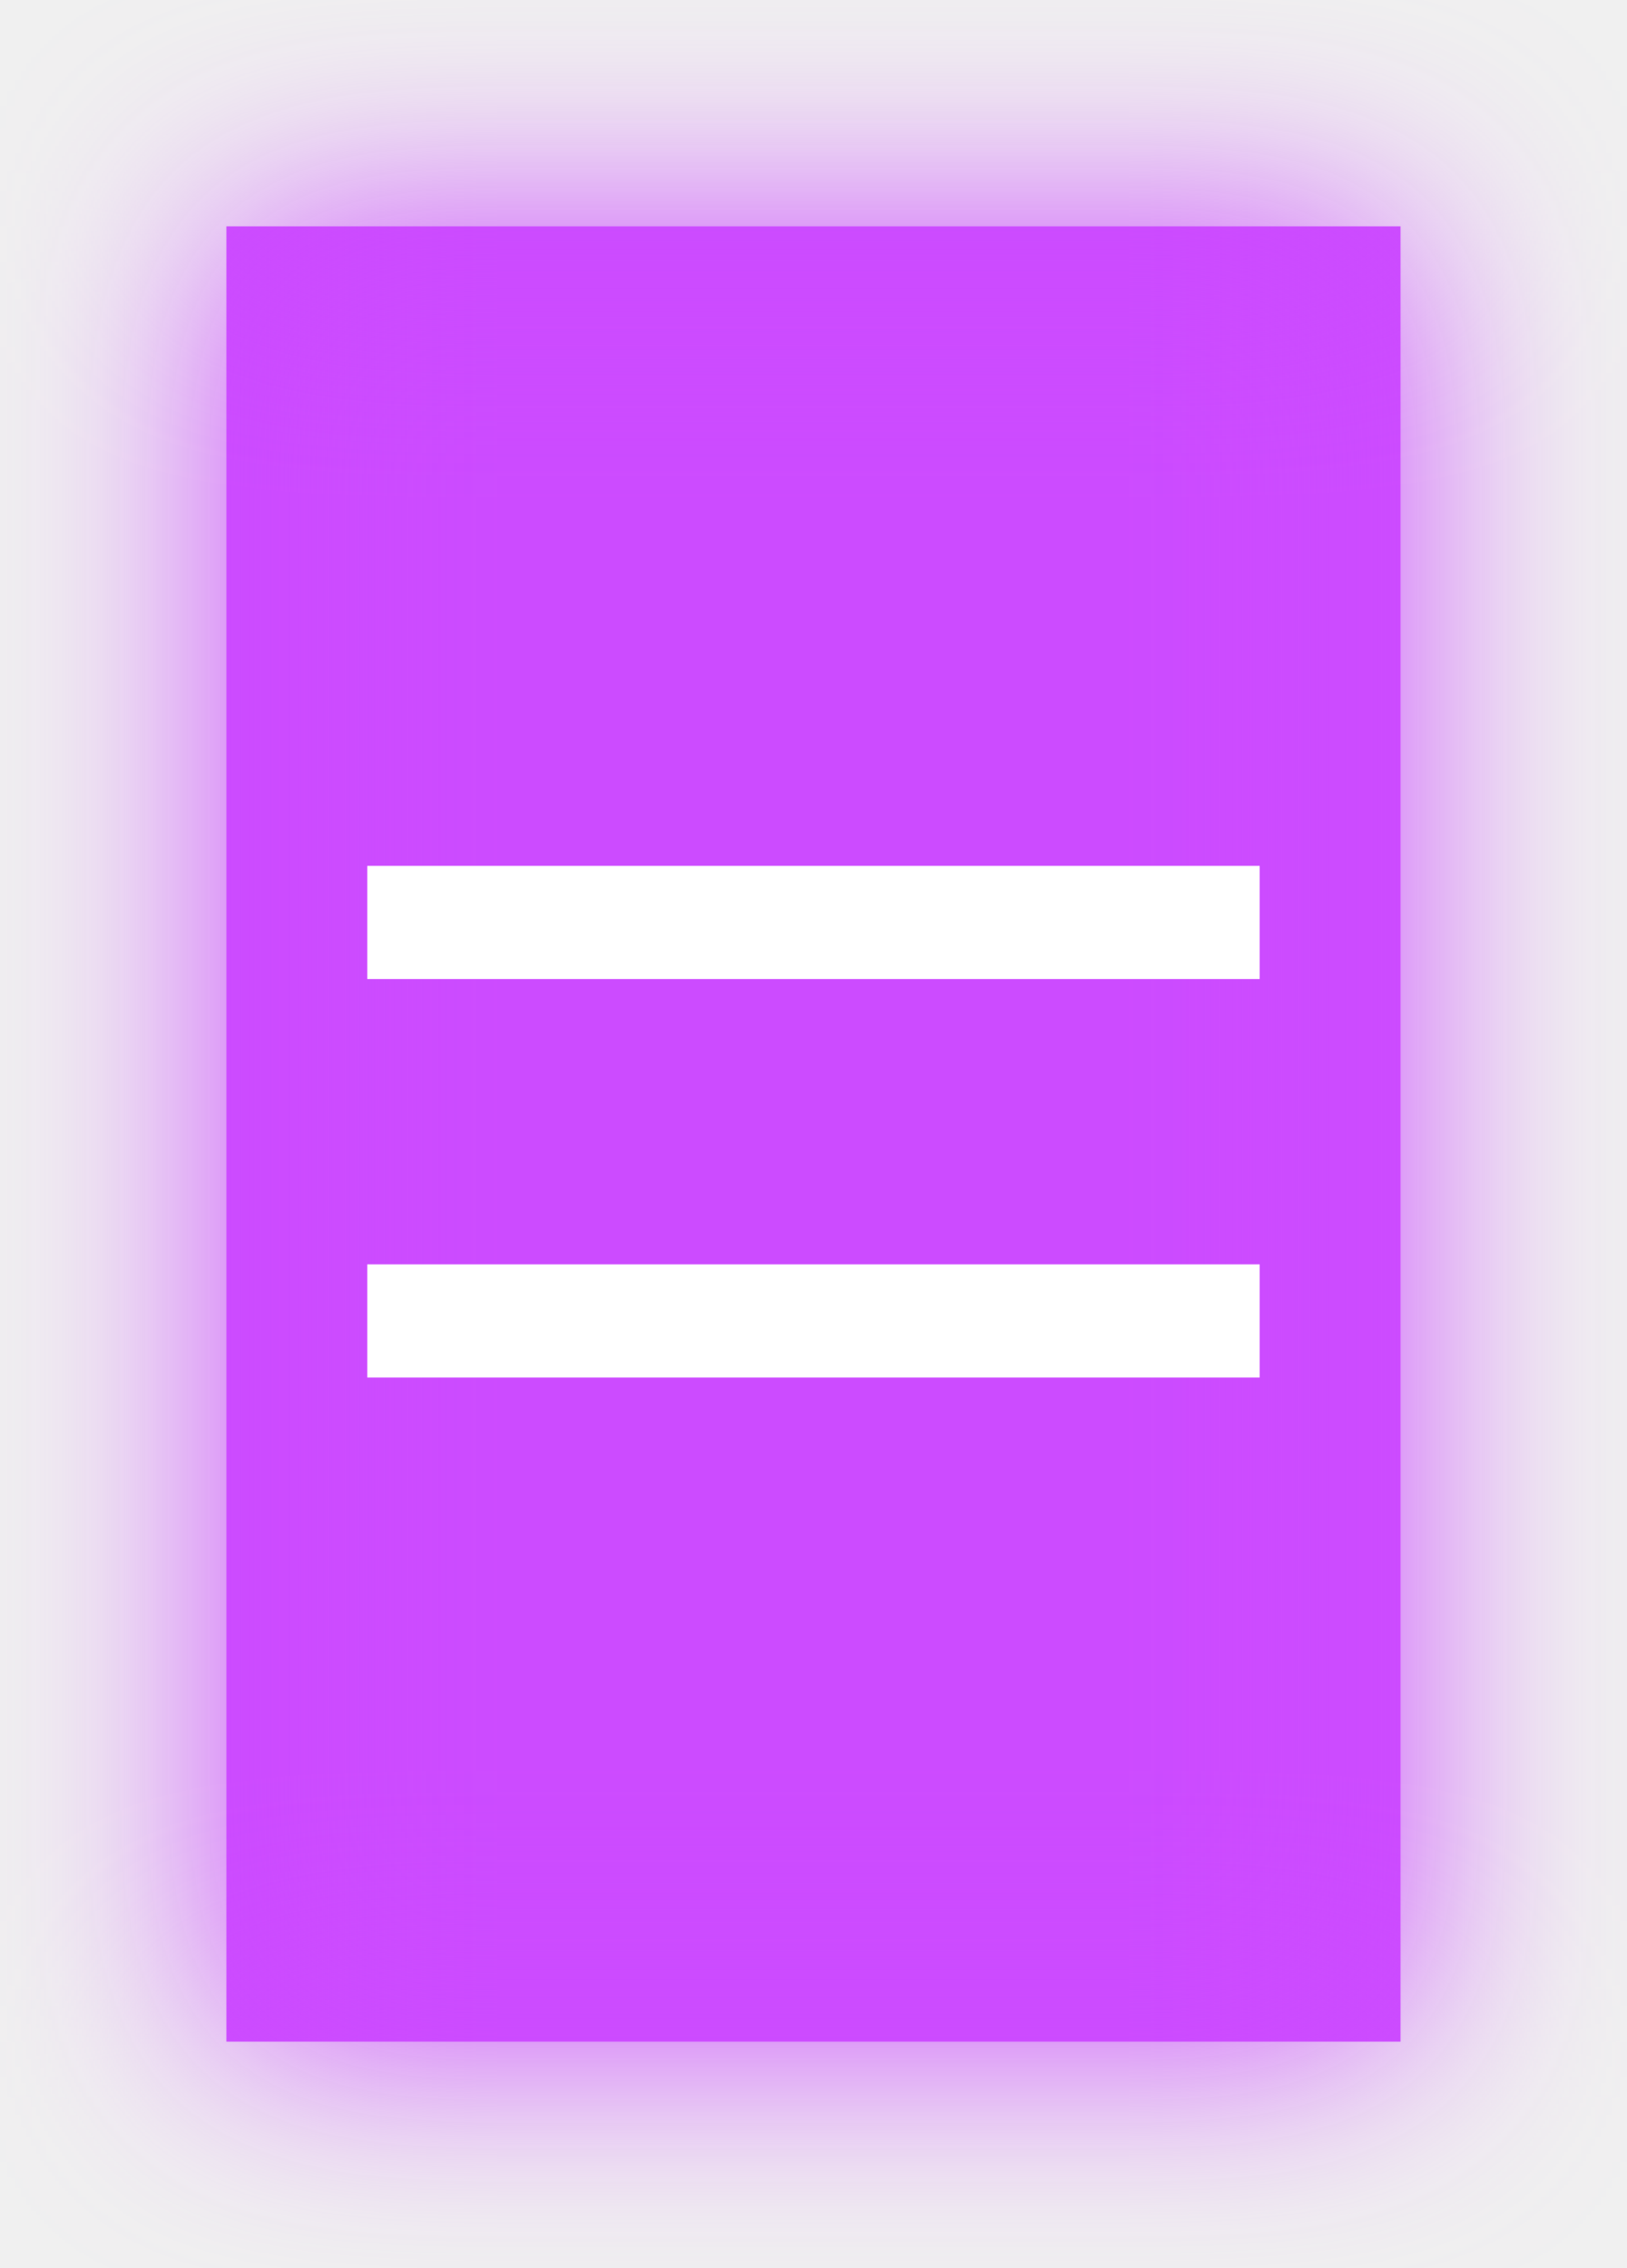
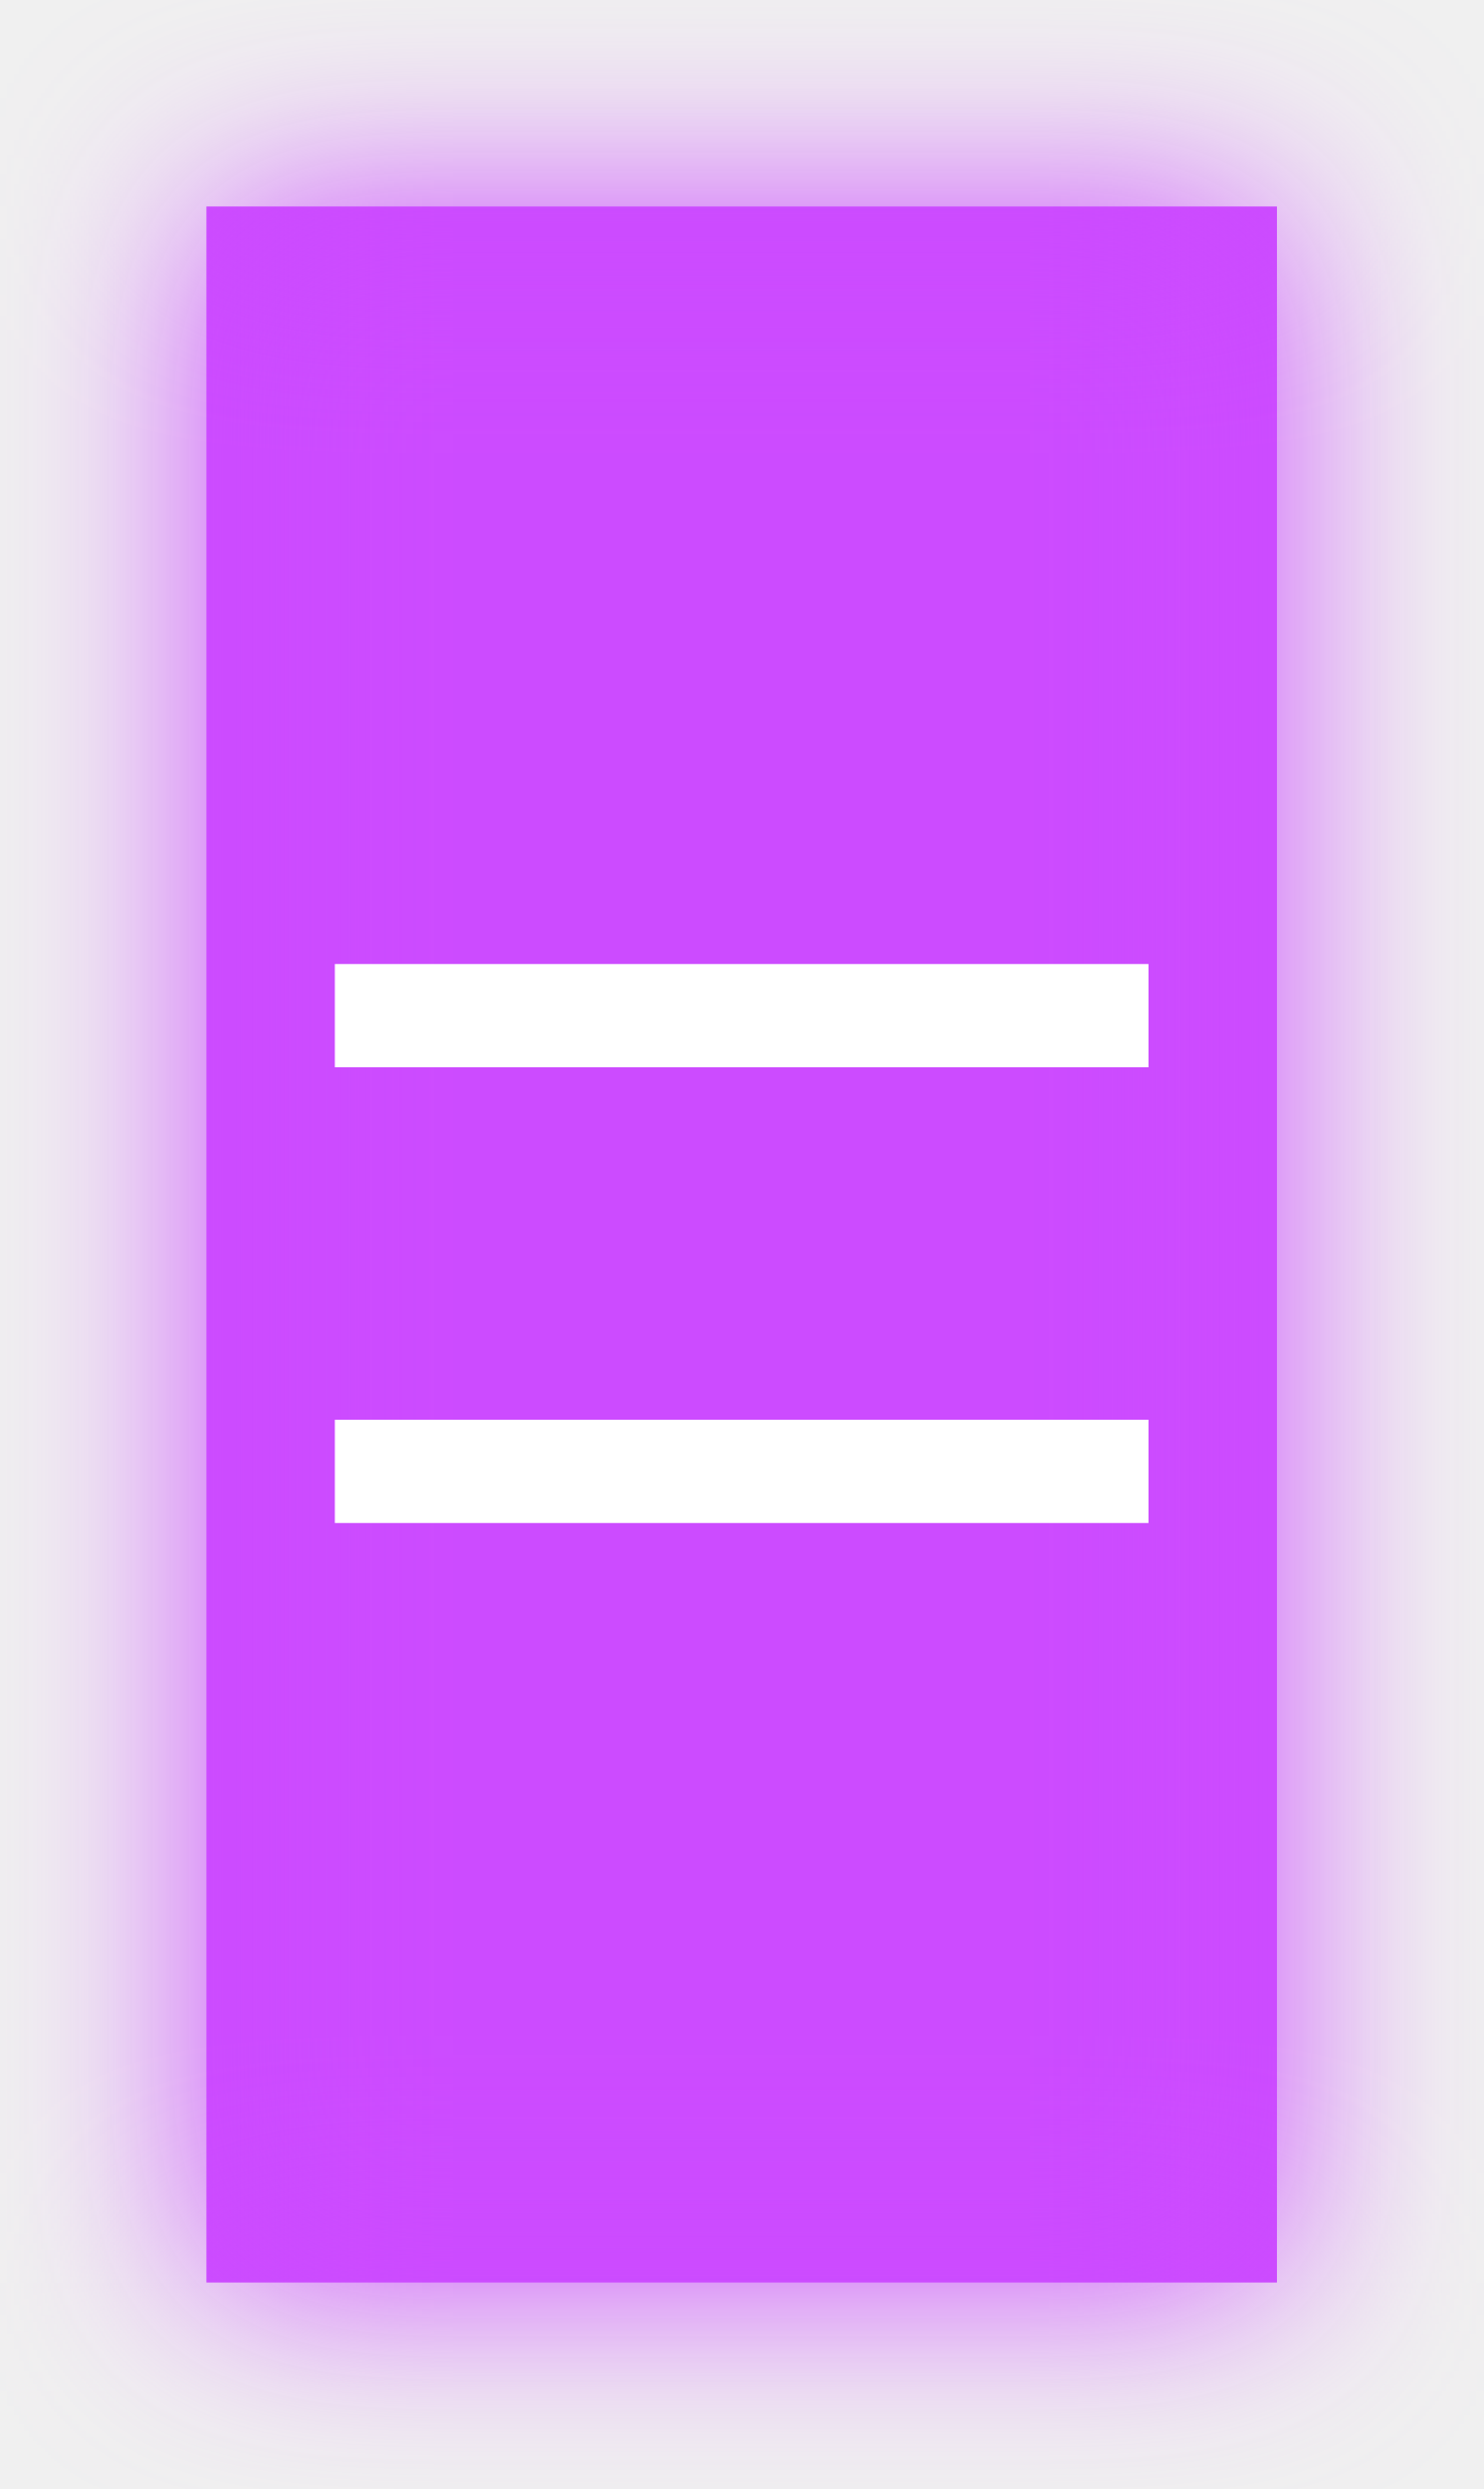
- <svg xmlns="http://www.w3.org/2000/svg" preserveAspectRatio="none" overflow="visible" style="display: block;" width="28.745" height="40.081" viewBox="0 0 28.745 40.081" fill="none">
-   <g id="Group 13">
-     <rect id="Rectangle 226" x="4" y="4" width="20.745" height="32.081" fill="#CC4BFF" />
-     <g id="Rectangle 228" filter="url(#filter0_f_0_43)">
-       <rect x="4" y="4" width="20.745" height="32.081" fill="#CC4BFF" />
+ <svg xmlns="http://www.w3.org/2000/svg" preserveAspectRatio="none" overflow="visible" style="display: block;" width="28.745" height="48.219" viewBox="0 0 28.745 48.219" fill="none">
+   <g id="Group 14">
+     <rect id="Rectangle 226" x="4" y="4" width="20.745" height="40.219" fill="#CC4BFF" />
+     <g id="Rectangle 228" filter="url(#filter0_f_0_48)">
+       <rect x="4" y="4" width="20.745" height="40.219" fill="#CC4BFF" />
    </g>
-     <path id="Line 16" d="M6.489 16.302H22.256" stroke-width="2" stroke="white" />
-     <path id="Line 17" d="M6.489 23.344H22.256" stroke-width="2" stroke="white" />
+     <path id="Line 16" d="M6.489 19.676H22.256" stroke-width="2" stroke="white" />
+     <path id="Line 17" d="M6.489 28.505H22.256" stroke-width="2" stroke="white" />
  </g>
  <defs>
-     <filter id="filter0_f_0_43" x="5.96046e-08" y="0" width="28.745" height="40.081" filterUnits="userSpaceOnUse" color-interpolation-filters="sRGB">
+     <filter id="filter0_f_0_48" x="0" y="-1.12195e-07" width="28.745" height="48.219" filterUnits="userSpaceOnUse" color-interpolation-filters="sRGB">
      <feFlood flood-opacity="0" result="BackgroundImageFix" />
      <feBlend mode="normal" in="SourceGraphic" in2="BackgroundImageFix" result="shape" />
-       <feGaussianBlur stdDeviation="2" result="effect1_foregroundBlur_0_43" />
+       <feGaussianBlur stdDeviation="2" result="effect1_foregroundBlur_0_48" />
    </filter>
  </defs>
</svg>
